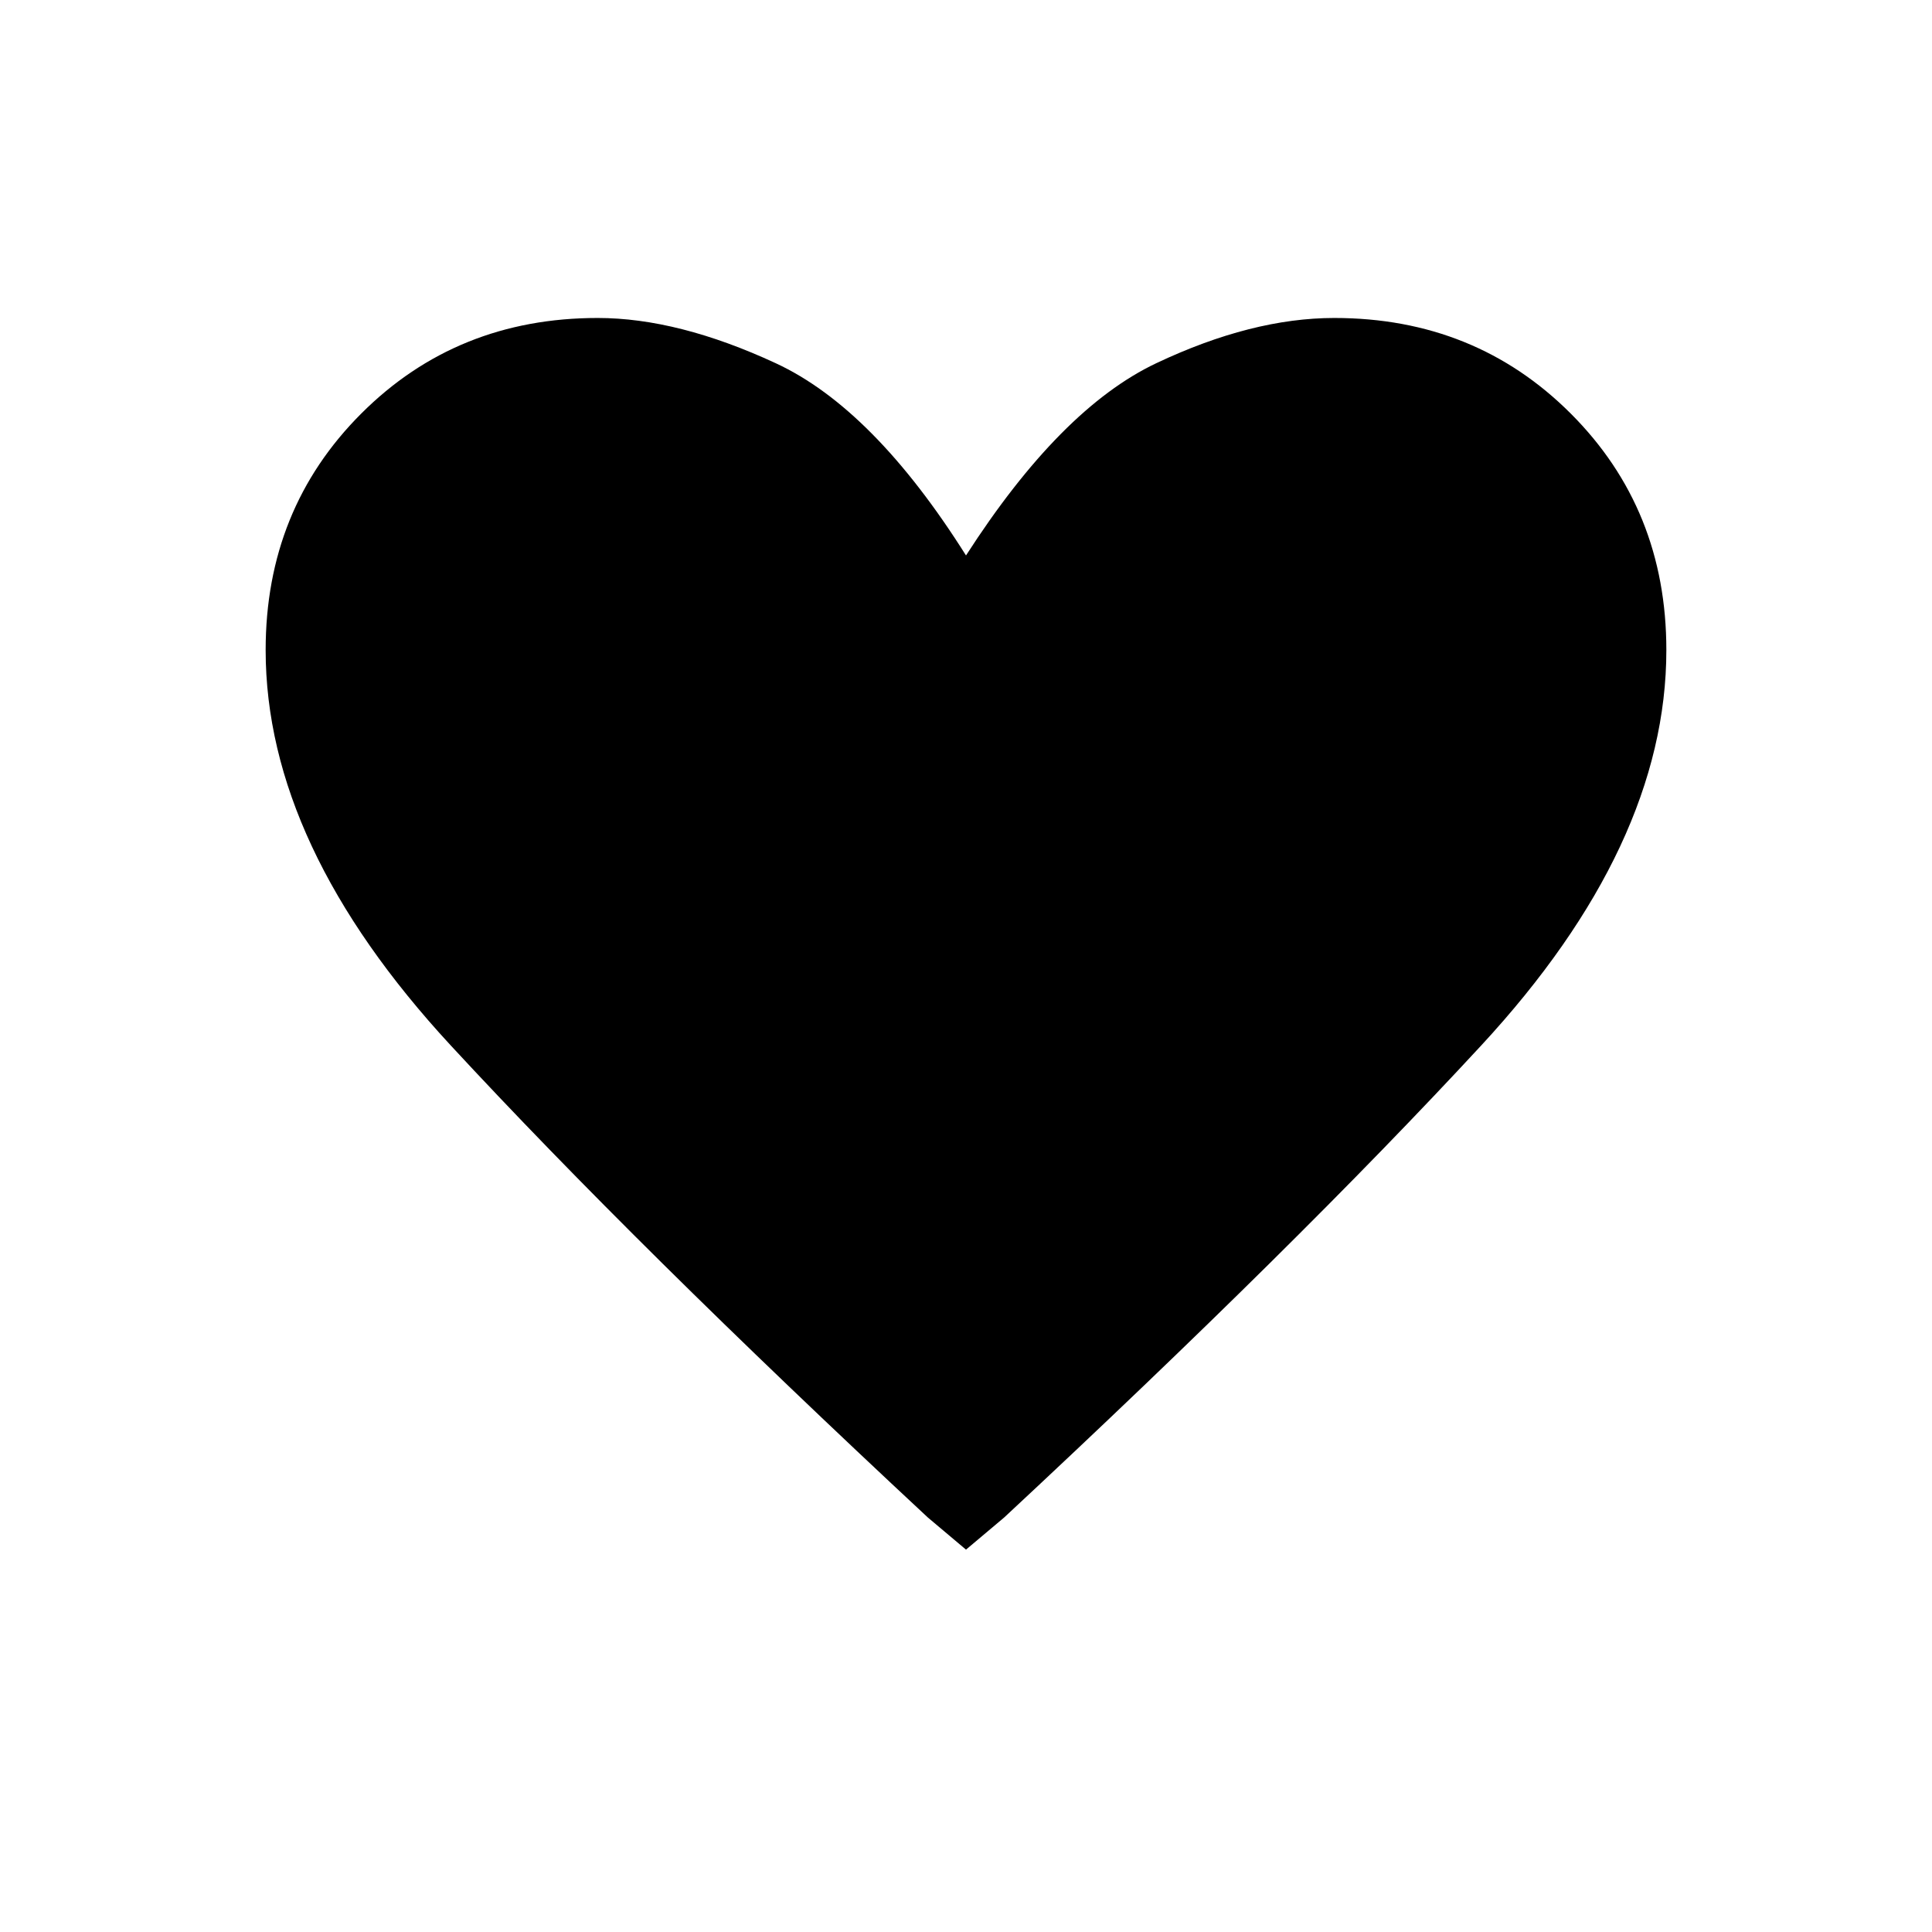
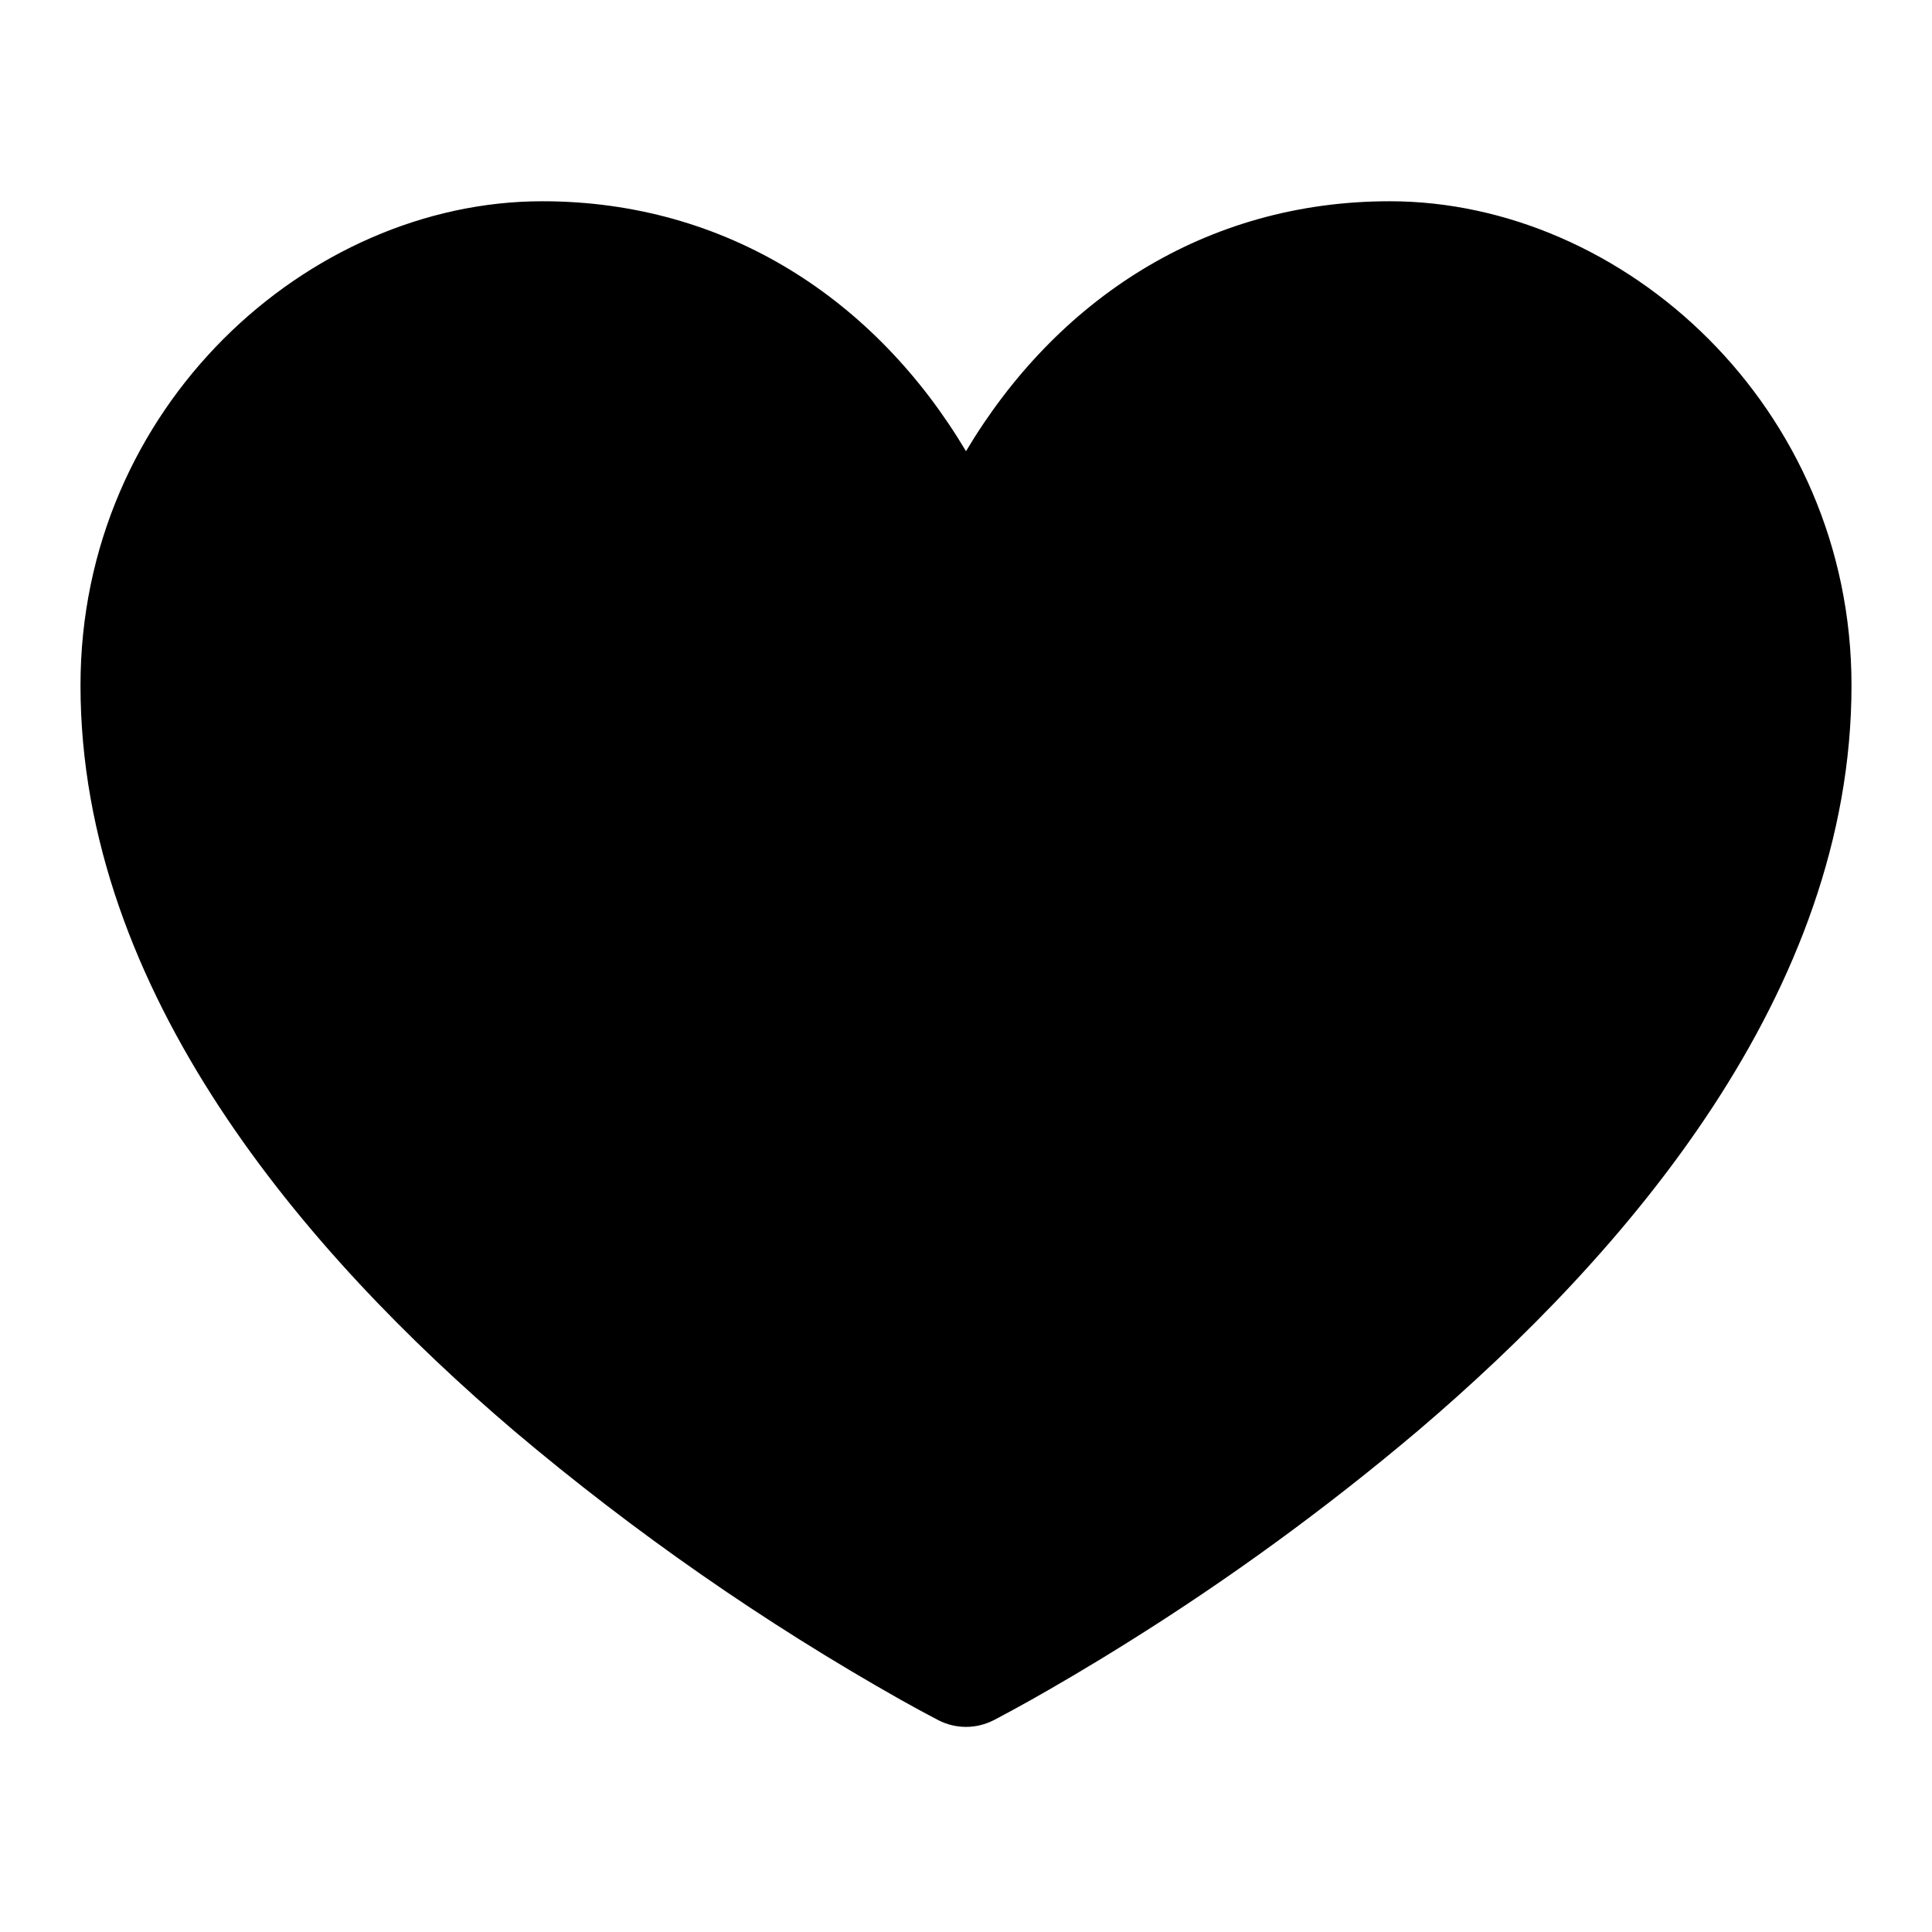
- <svg xmlns="http://www.w3.org/2000/svg" height="48" width="48">
-   <path d="M24 38.5 23.05 37.7Q15.8 30.95 11.2 25.975Q6.6 21 6.6 16.15Q6.6 12.65 8.975 10.275Q11.35 7.9 14.85 7.9Q16.85 7.9 19.275 9.025Q21.7 10.15 24 13.8Q26.35 10.15 28.725 9.025Q31.1 7.9 33.15 7.9Q36.65 7.9 39.025 10.275Q41.4 12.65 41.4 16.15Q41.4 21 36.8 25.975Q32.2 30.95 24.95 37.7Z" />
+ <svg xmlns="http://www.w3.org/2000/svg" width="32px" height="32px" viewBox="0 0 24 24" fill="currentColor" color="#000000">
+   <path d="M14 20.408c-.492.308-.903.546-1.192.709-.153.086-.308.17-.463.252h-.002a.75.75 0 01-.686 0 16.709 16.709 0 01-.465-.252 31.147 31.147 0 01-4.803-3.34C3.8 15.572 1 12.331 1 8.513 1 5.052 3.829 2.5 6.736 2.5 9.03 2.5 10.881 3.726 12 5.605 13.12 3.726 14.97 2.5 17.264 2.5 20.17 2.5 23 5.052 23 8.514c0 3.818-2.801 7.06-5.389 9.262A31.146 31.146 0 0114 20.408z" />
</svg>
